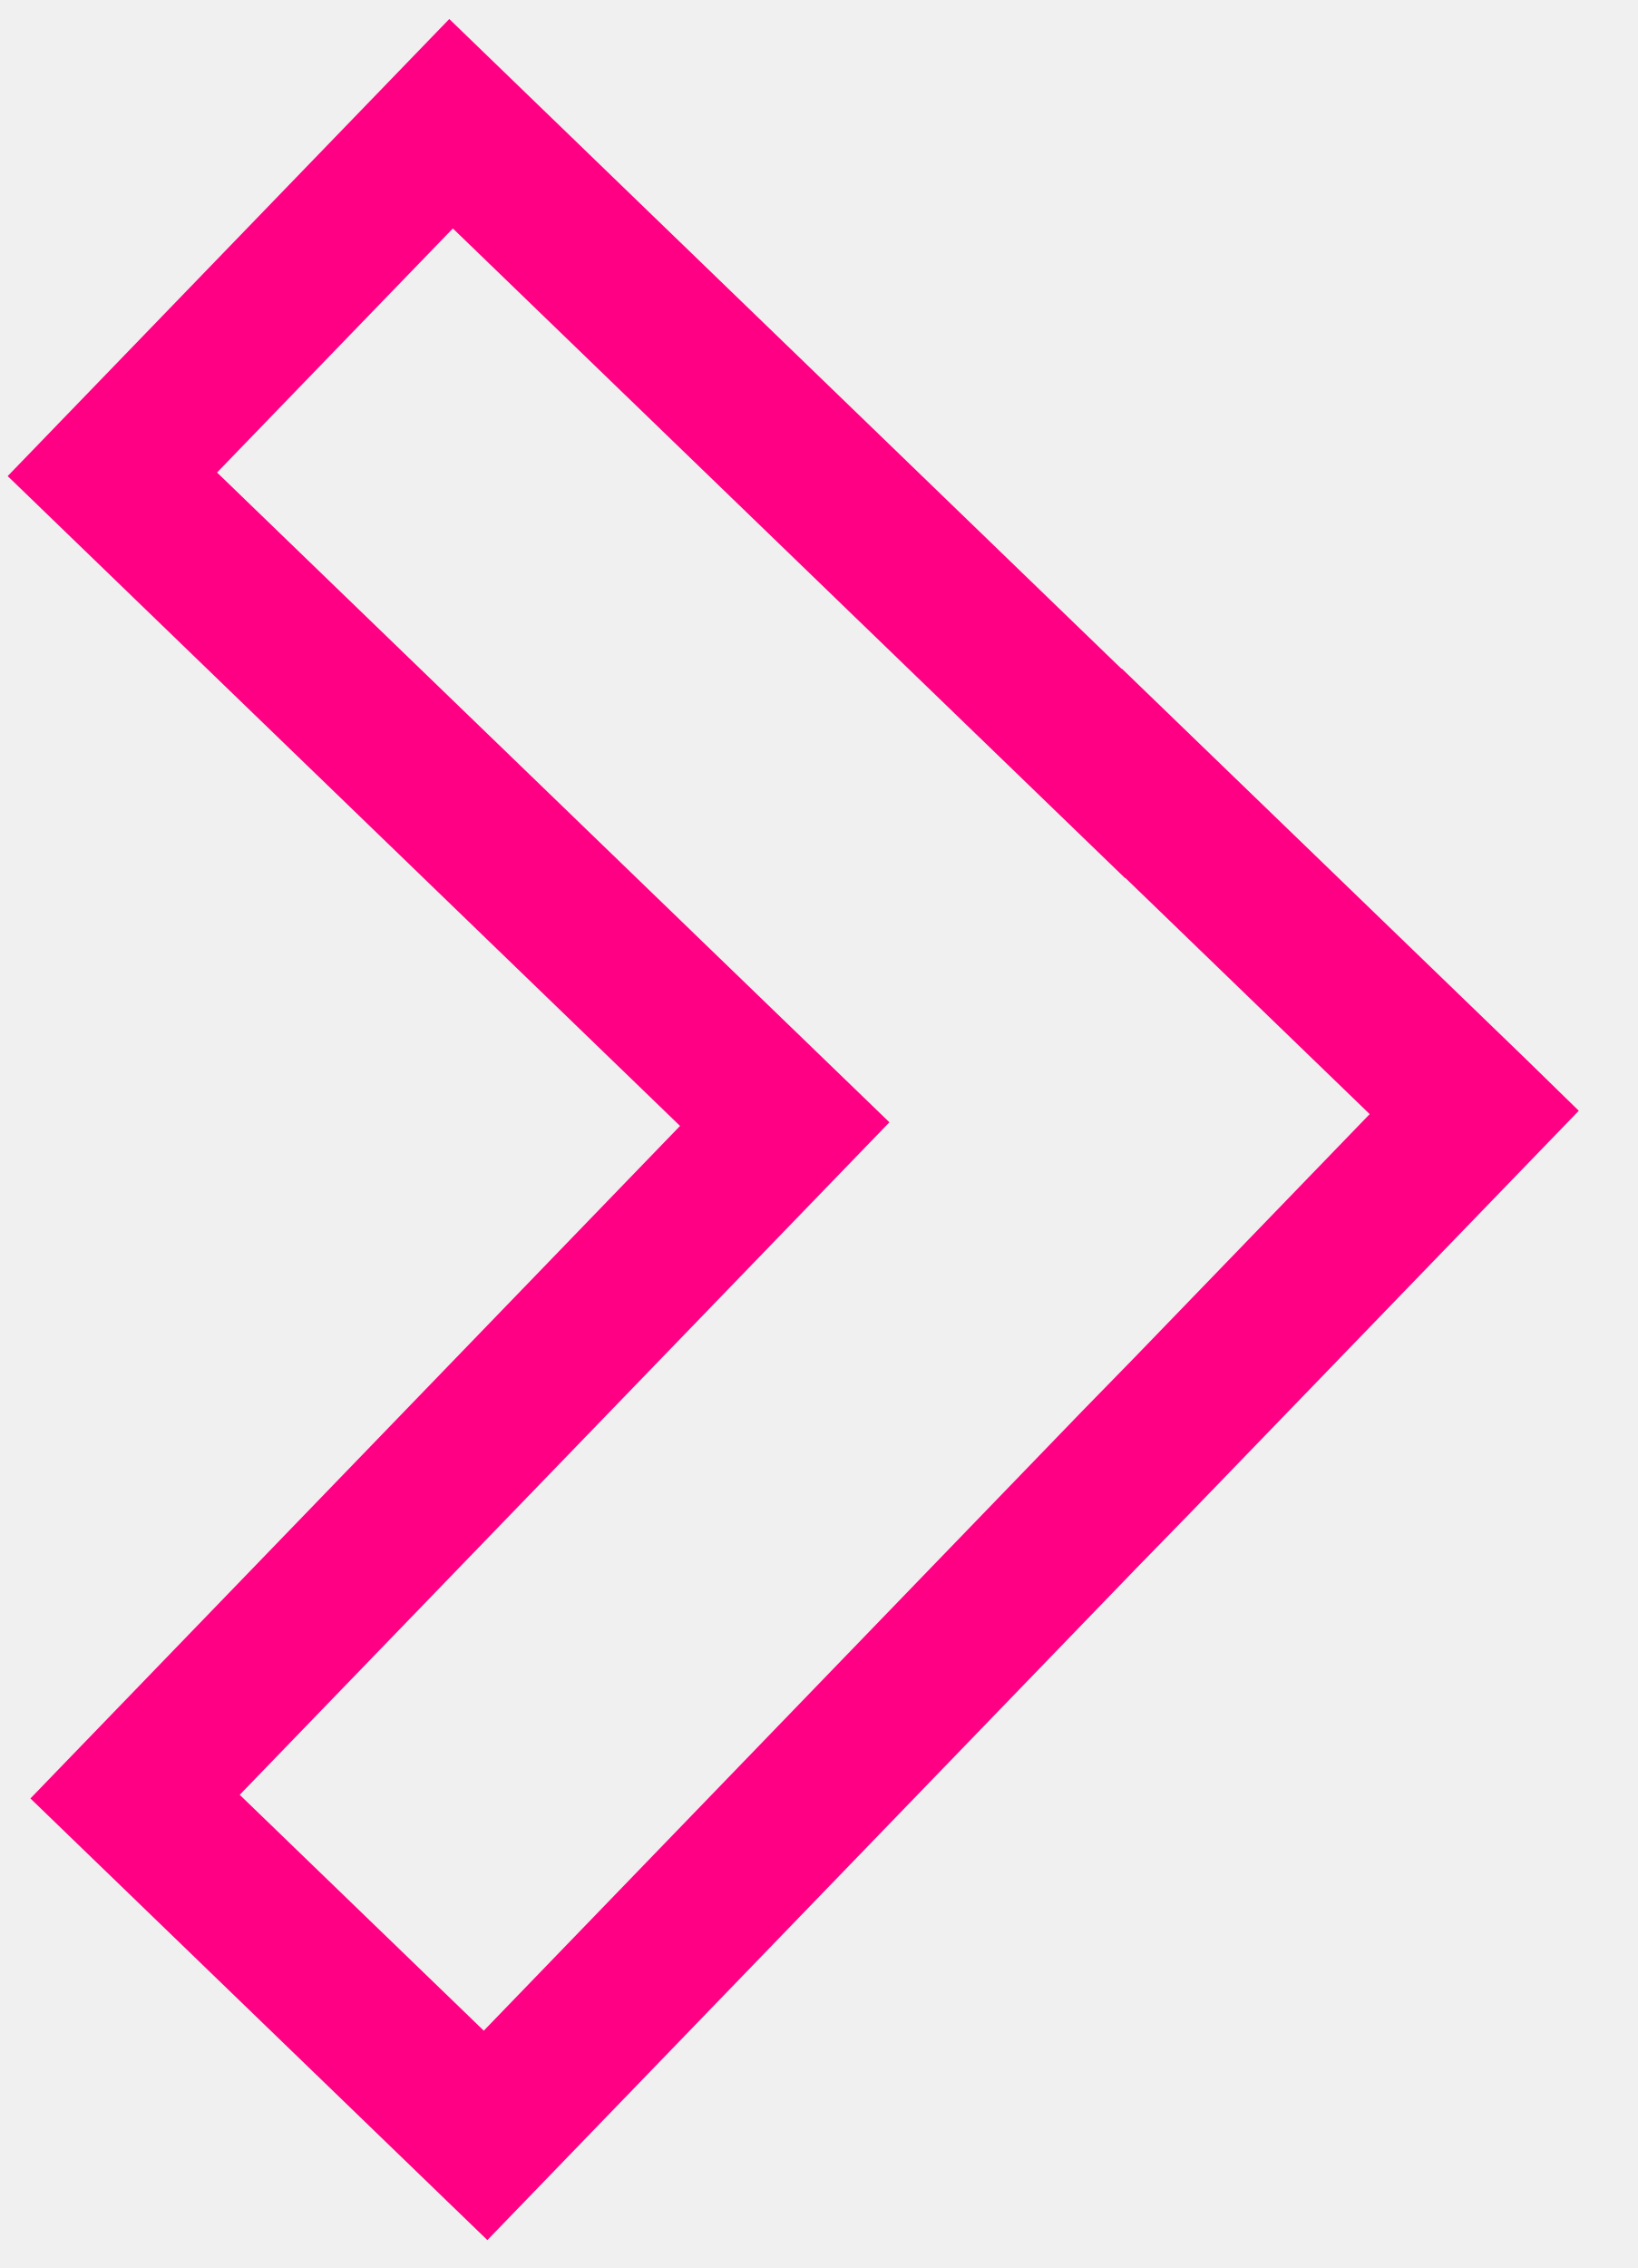
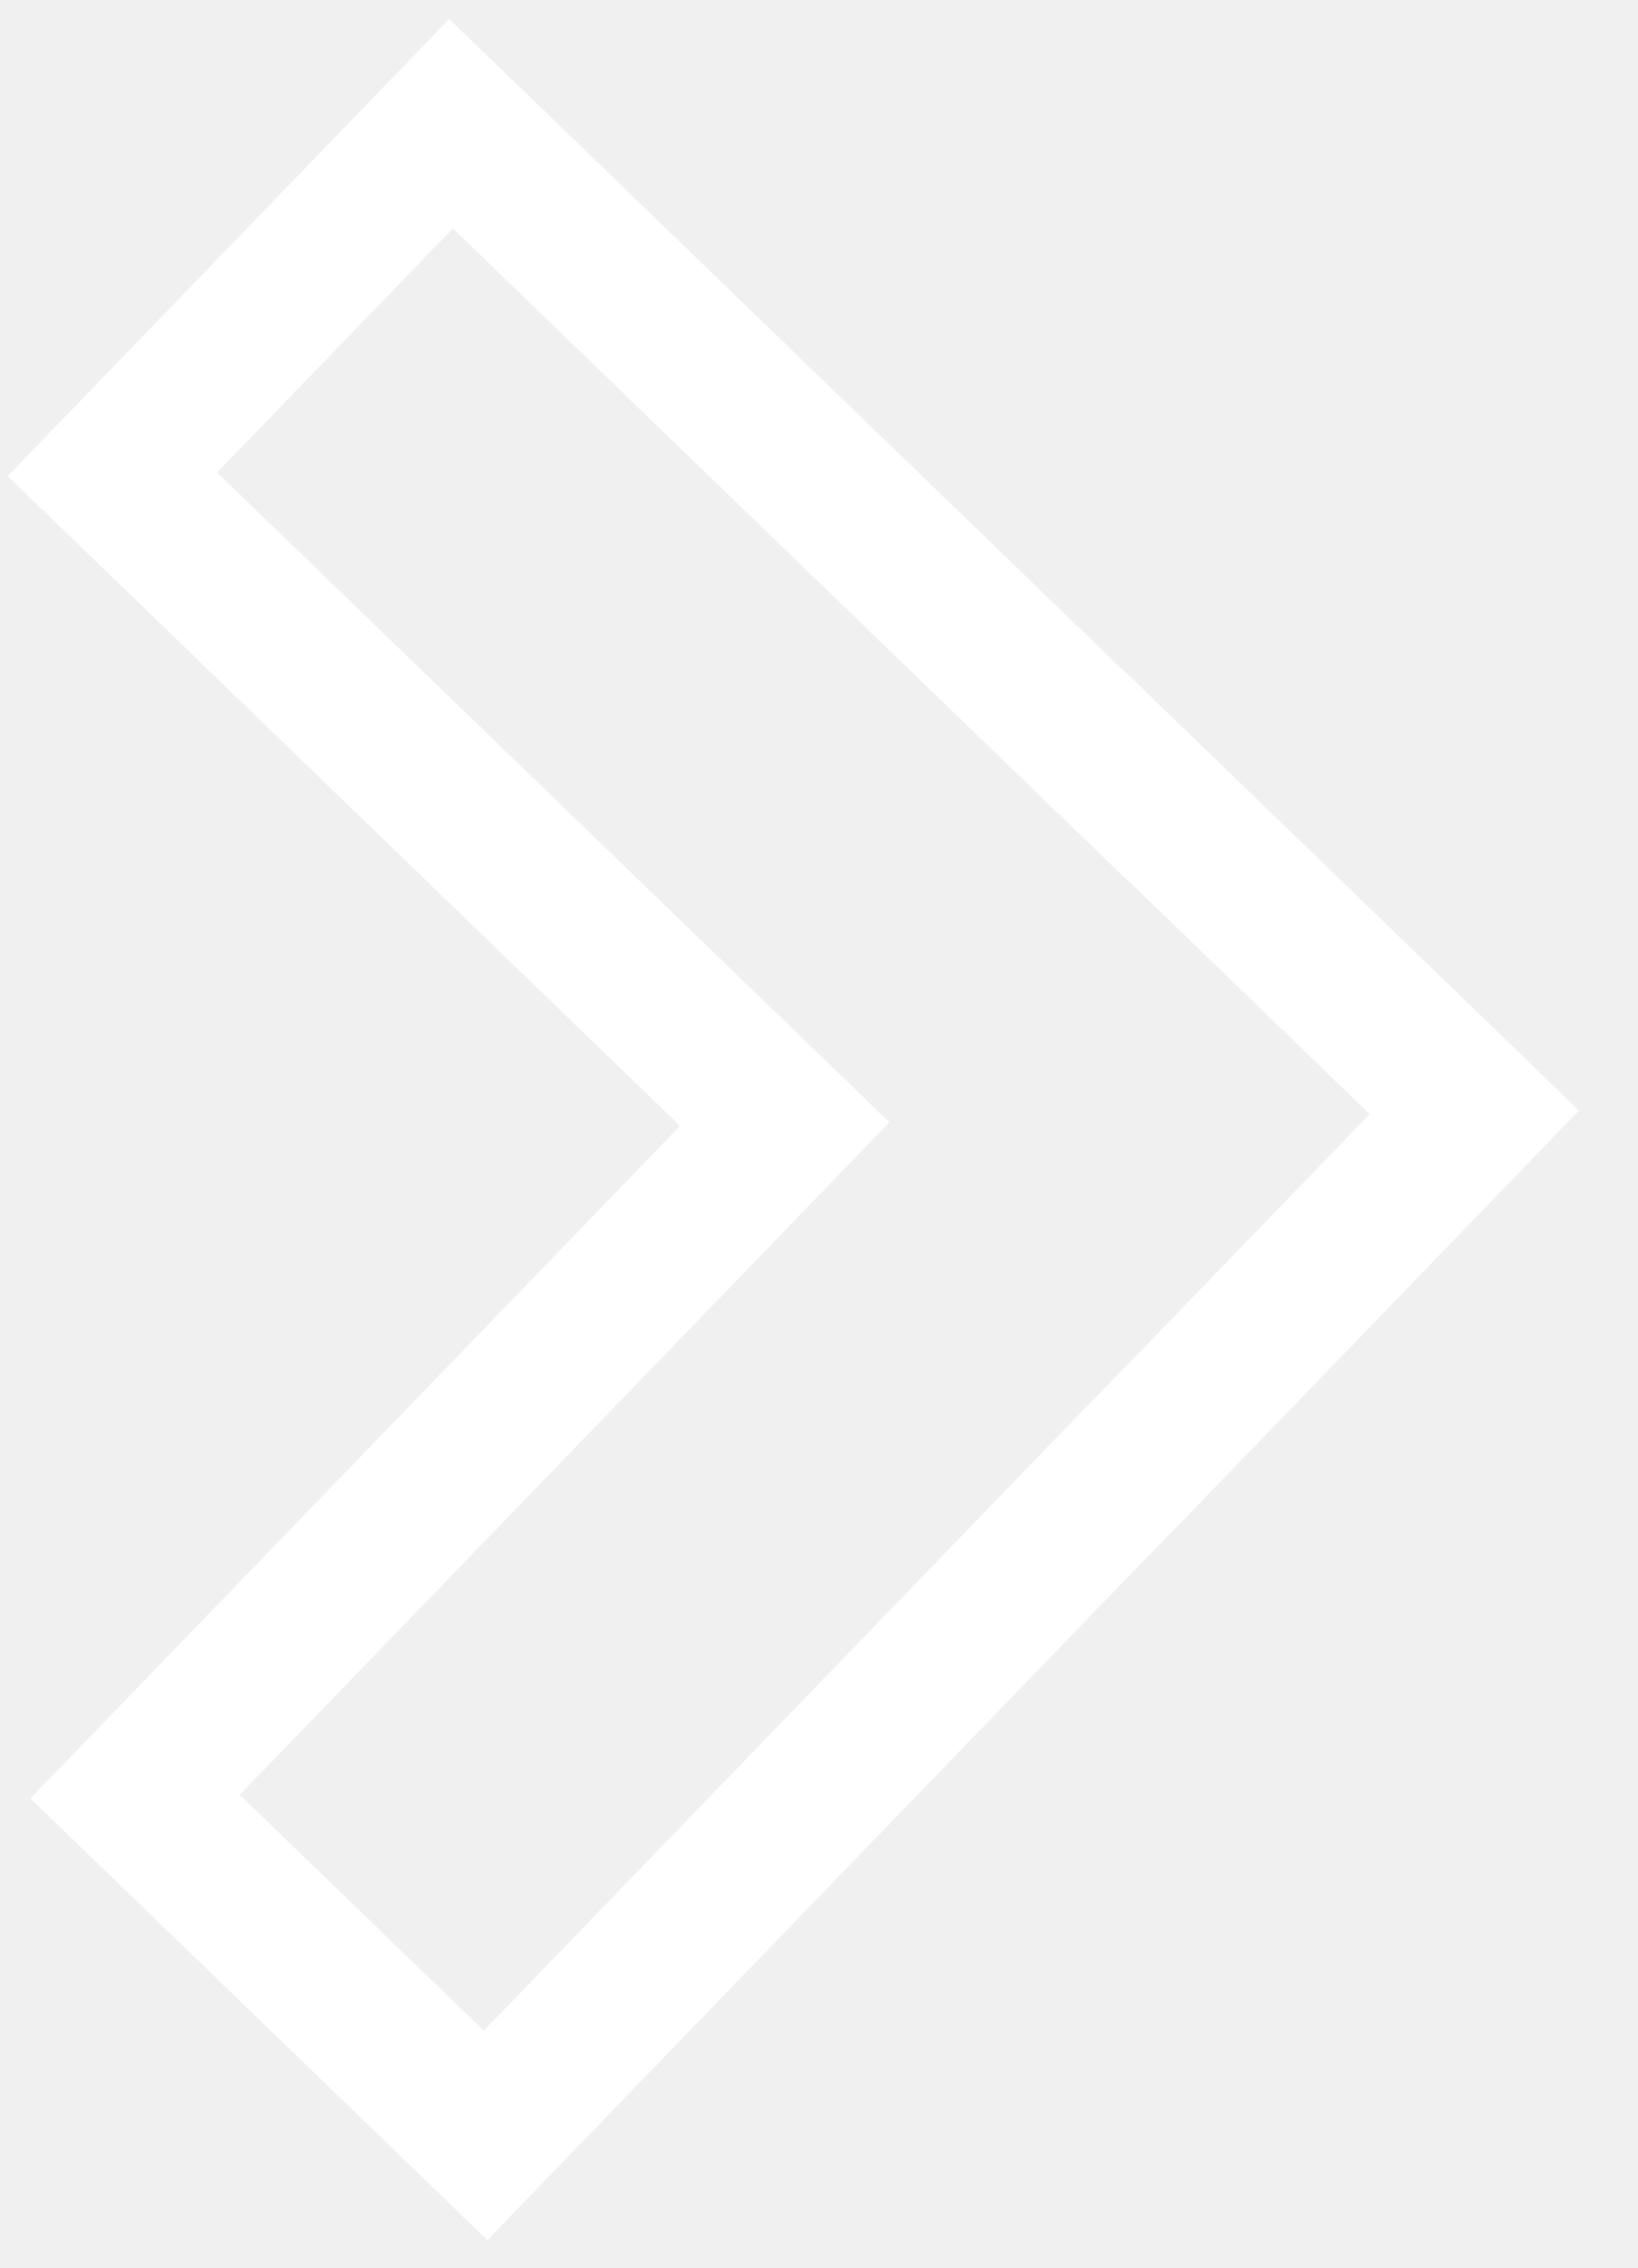
<svg xmlns="http://www.w3.org/2000/svg" width="26" height="36" viewBox="0 0 26 36" fill="none">
-   <path d="M25.066 17.631L24.221 16.806L17.811 10.613L17.807 10.617L7.133 0.302L0.122 7.557L10.797 17.872L0.483 28.547L7.738 35.557L18.045 24.889L18.872 24.041L25.066 17.631ZM21.742 17.68L21.747 17.684L18.005 21.556L17.178 22.403L7.681 32.233L3.806 28.489L14.121 17.814L3.446 7.5L7.19 3.626L17.864 13.94L17.868 13.936L21.742 17.68Z" fill="#FF0084" />
+   <path d="M25.066 17.631L24.221 16.806L17.811 10.613L17.807 10.617L7.133 0.302L0.122 7.557L10.797 17.872L0.483 28.547L7.738 35.557L18.045 24.889L18.872 24.041L25.066 17.631ZM21.742 17.68L21.747 17.684L18.005 21.556L17.178 22.403L7.681 32.233L3.806 28.489L14.121 17.814L3.446 7.5L7.19 3.626L17.864 13.94L17.868 13.936L21.742 17.68Z" fill="white" />
</svg>
